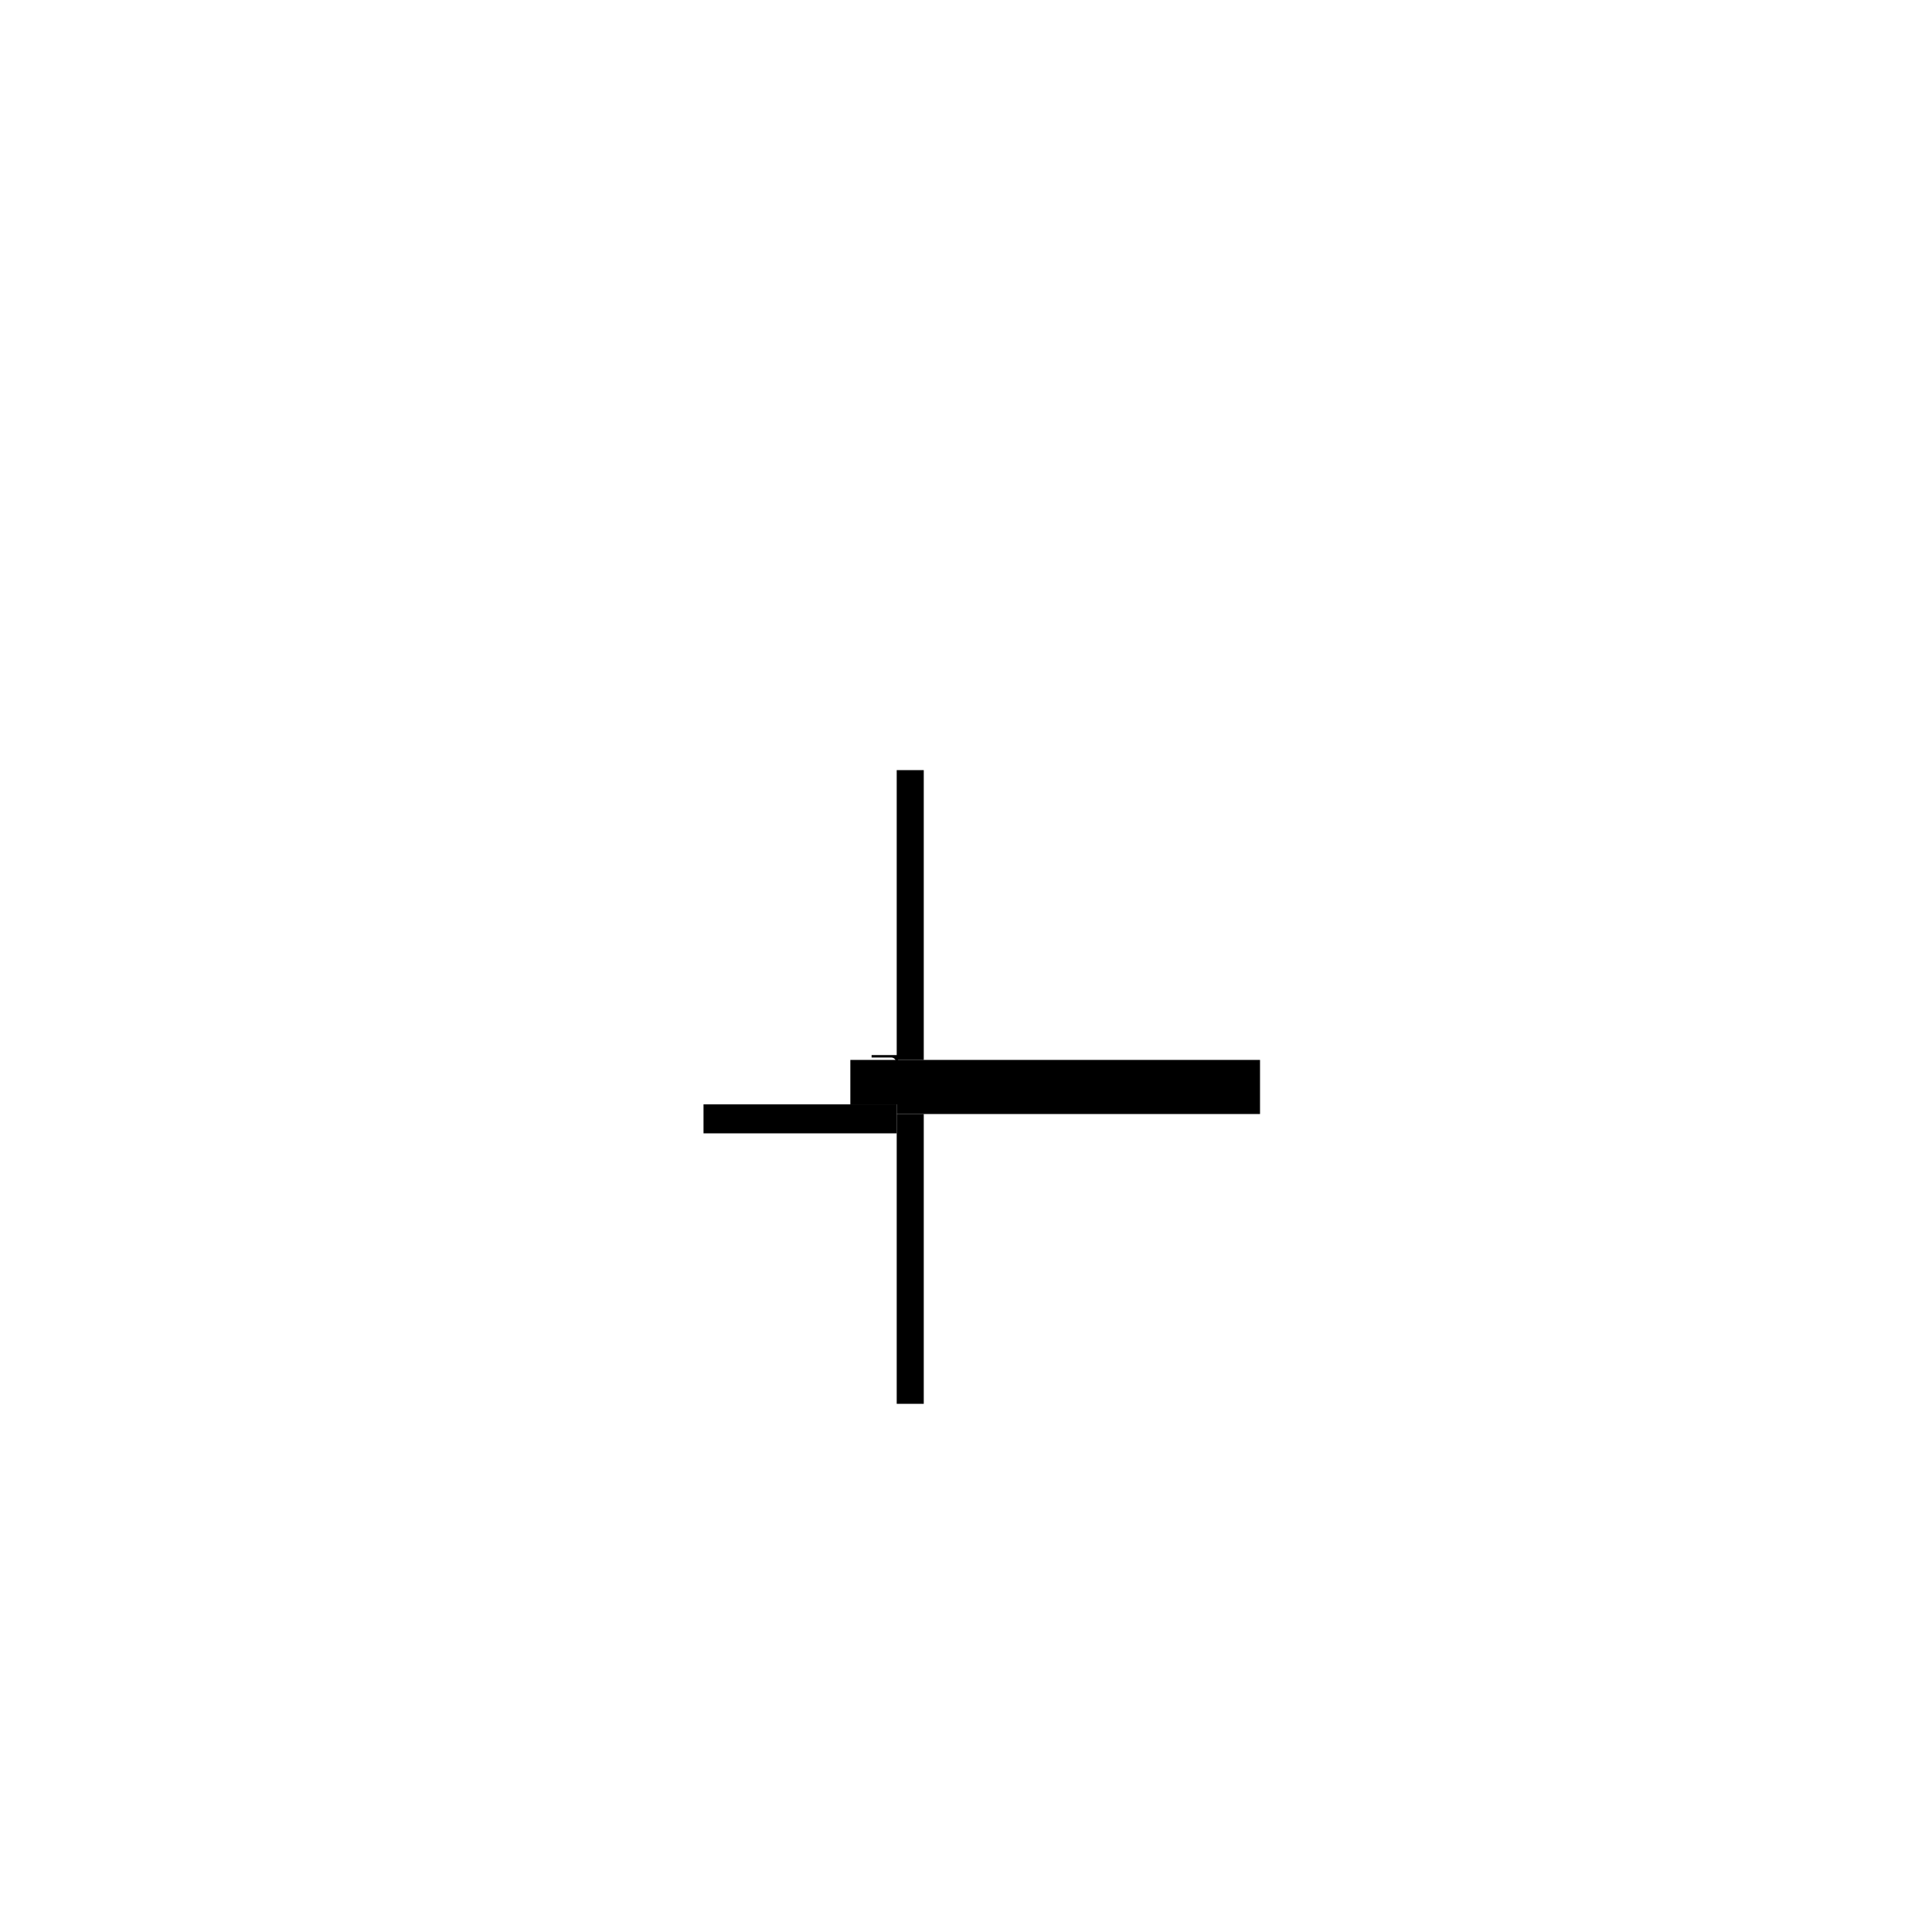
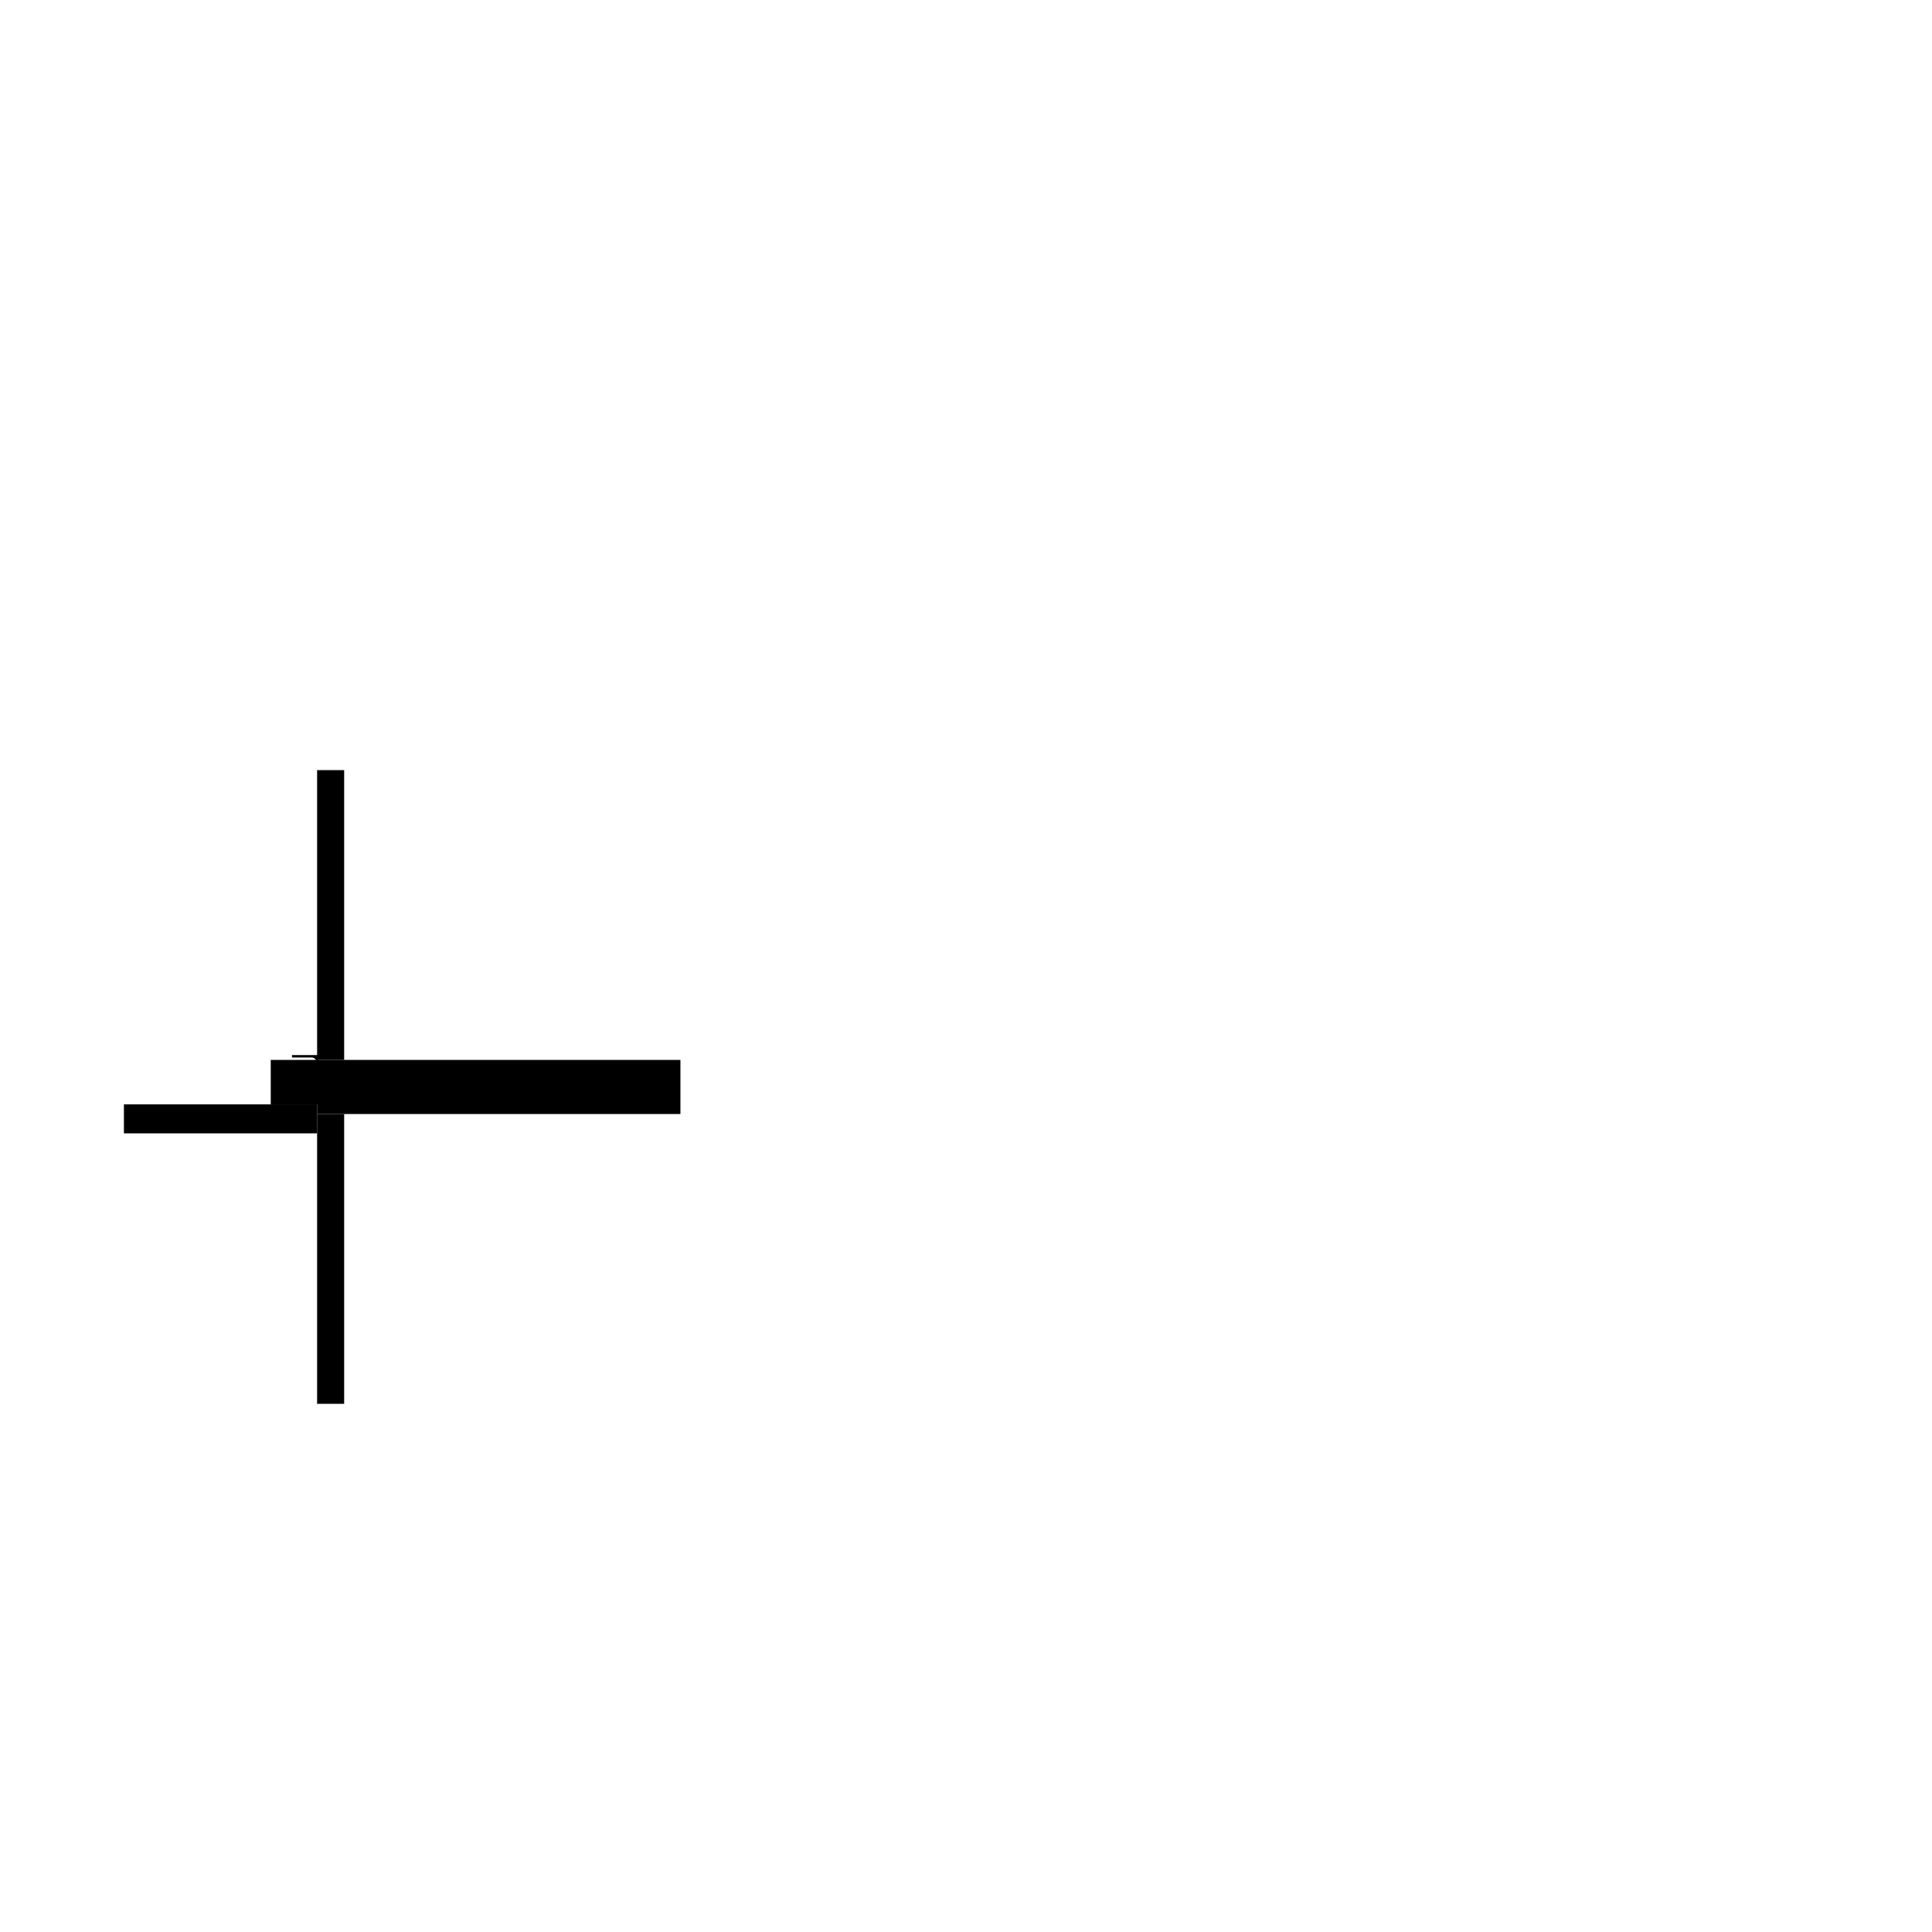
<svg xmlns="http://www.w3.org/2000/svg" xmlns:ns1="http://www.ifcopenshell.org/ns" width="1000mm" height="1000mm" viewBox="0 0 1000 1000">
  <defs>
    <marker id="arrowend" markerWidth="10" markerHeight="7" refX="10" refY="3.5" orient="auto">
      <polygon points="0 0, 10 3.5, 0 7" />
    </marker>
    <marker id="arrowstart" markerWidth="10" markerHeight="7" refX="0" refY="3.5" orient="auto">
      <polygon points="10 0, 0 3.5, 10 7" />
    </marker>
  </defs>
-   <g ns1:name="Elevation Vert. Constructiedetails" class="section" ns1:plane="[[1.000000,0.000000,0.000000,0.000000],[0.000000,1.000000,0.000000,0.000000],[0.000000,0.000000,1.000000,0.000000],[0.000000,0.000000,0.000000,1.000000]]" ns1:matrix3="[[100.000001,0.000000,10533.958650],[0.000000,100.000001,876.614574],[0.000000,0.000000,1.000000]]">
+   <g ns1:name="Elevation Vert. Constructiedetails" class="section" ns1:plane="[[1.000000,0.000000,0.000000,0.000000],[0.000000,1.000000,0.000000,0.000000],[0.000000,0.000000,1.000000,0.000000],[0.000000,0.000000,0.000000,1.000000]]" ns1:matrix3="[[100.000001,0.000000,10233.958645],[0.000000,100.000001,876.614574],[0.000000,0.000000,1.000000]]">
    <g id="product-2fa96c15-3547-4437-b865-1f5b8c498f81" class="IfcSlab material-naaldhoutvurenCLT projection" ns1:name="CLT150" ns1:guid="0lgMmLDKT4DxXb7rkCIO_1">
-       <path d="M464.137,571.615 L364.137,571.615" />
-       <path d="M364.137,586.615 L364.137,571.615" />
-       <path d="M464.137,586.615 L364.137,586.615" />
-       <path d="M464.137,571.615 L464.137,586.615" />
+       <path d="M164.137,571.615 L64.137,571.615" />
+       <path d="M64.137,586.615 L64.137,571.615" />
+       <path d="M164.137,586.615 L64.137,586.615" />
+       <path d="M164.137,571.615 L164.137,586.615" />
+     </g>
+     <g id="product-e9e967ed-6f32-4b6e-b6b4-16164bdf7a07" class="IfcSlab material-gewapendbeton projection" ns1:name="Breedplaat 280" ns1:guid="3fwMVjRp9BRhQq5XPBtte7">
+       <path d="M164.137,576.615 L352.185,576.615" />
+       <path d="M352.185,548.615 L352.185,576.615" />
+       <path d="M140.137,548.615 L163.424,548.615" />
+       <path d="M164.269,548.615 L352.185,548.615" />
+       <path d="M140.137,548.615 L140.137,571.615" />
+       <path d="M140.137,571.615 L164.137,571.615" />
+       <path d="M164.137,571.615 L164.137,576.615" />
    </g>
    <g id="product-1220c328-813b-4bc5-9ce6-0f4f88128308" class="IfcBeam material-HEA260 projection" ns1:name="HEA260" ns1:guid="0I8CCeWJjBnPpc3q_84eC8">
-       <path d="M451.137,571.115 L477.137,571.115" />
-       <path d="M477.137,571.115 L477.137,569.865" />
-       <path d="M477.137,569.865 L466.912,569.865" />
-       <path d="M465.993,569.682 L466.912,569.865" />
-       <path d="M465.215,569.162 L465.993,569.682" />
-       <path d="M464.694,568.383 L465.215,569.162" />
-       <path d="M464.512,567.465 L464.694,568.383" />
-       <path d="M464.512,567.465 L464.512,549.765" />
-       <path d="M464.694,548.846 L464.512,549.765" />
-       <path d="M465.215,548.068 L464.694,548.846" />
-       <path d="M465.993,547.547 L465.215,548.068" />
-       <path d="M466.912,547.365 L465.993,547.547" />
-       <path d="M466.912,547.365 L477.137,547.365" />
-       <path d="M477.137,547.365 L477.137,546.115" />
-       <path d="M477.137,546.115 L451.137,546.115" />
-       <path d="M451.137,546.115 L451.137,547.365" />
-       <path d="M451.137,547.365 L461.362,547.365" />
-       <path d="M462.28,547.547 L461.362,547.365" />
-       <path d="M463.059,548.068 L462.28,547.547" />
-       <path d="M463.579,548.846 L463.059,548.068" />
-       <path d="M463.762,549.765 L463.579,548.846" />
-       <path d="M463.762,549.765 L463.762,567.465" />
-       <path d="M463.579,568.383 L463.762,567.465" />
-       <path d="M463.059,569.162 L463.579,568.383" />
-       <path d="M462.28,569.682 L463.059,569.162" />
-       <path d="M461.362,569.865 L462.28,569.682" />
-       <path d="M461.362,569.865 L451.137,569.865" />
-       <path d="M451.137,569.865 L451.137,571.115" />
+       <path d="M151.137,571.115 L177.137,571.115" />
+       <path d="M177.137,571.115 L177.137,569.865" />
+       <path d="M177.137,569.865 L166.912,569.865" />
+       <path d="M165.993,569.682 L166.912,569.865" />
+       <path d="M165.215,569.162 L165.993,569.682" />
+       <path d="M164.694,568.383 L165.215,569.162" />
+       <path d="M164.512,567.465 L164.694,568.383" />
+       <path d="M164.512,567.465 L164.512,549.765" />
+       <path d="M164.694,548.846 L164.512,549.765" />
+       <path d="M165.215,548.068 L164.694,548.846" />
+       <path d="M165.993,547.547 L165.215,548.068" />
+       <path d="M166.912,547.365 L165.993,547.547" />
+       <path d="M166.912,547.365 L177.137,547.365" />
+       <path d="M177.137,547.365 L177.137,546.115" />
+       <path d="M177.137,546.115 L151.137,546.115" />
+       <path d="M151.137,546.115 L151.137,547.365" />
+       <path d="M151.137,547.365 L161.362,547.365" />
+       <path d="M162.28,547.547 L161.362,547.365" />
+       <path d="M163.059,548.068 L162.28,547.547" />
+       <path d="M163.579,548.846 L163.059,548.068" />
+       <path d="M163.762,549.765 L163.579,548.846" />
+       <path d="M163.762,549.765 L163.762,567.465" />
+       <path d="M163.579,568.383 L163.762,567.465" />
+       <path d="M163.059,569.162 L163.579,568.383" />
+       <path d="M162.28,569.682 L163.059,569.162" />
+       <path d="M161.362,569.865 L162.28,569.682" />
+       <path d="M161.362,569.865 L151.137,569.865" />
+       <path d="M151.137,569.865 L151.137,571.115" />
    </g>
    <g id="product-a4e9e5c9-9101-4e6d-9e47-1ee13832566d" class="IfcWall material-NEN471metselwerkbaksteen projection" ns1:name="MW140.001" ns1:guid="2awUN9aG5ERPv77k4uCbPj">
-       <path d="M478.137,548.615 L464.137,548.615" />
-       <path d="M478.137,398.615 L478.137,548.615" />
-       <path d="M478.137,398.615 L464.137,398.615" />
-       <path d="M464.137,548.581 L464.137,547.876" />
-       <path d="M464.137,547.547 L464.137,398.615" />
-     </g>
-     <g id="product-e9e967ed-6f32-4b6e-b6b4-16164bdf7a07" class="IfcSlab material-gewapendbeton projection" ns1:name="Breedplaat 280" ns1:guid="3fwMVjRp9BRhQq5XPBtte7">
-       <path d="M464.137,576.615 L652.185,576.615" />
-       <path d="M652.185,548.615 L652.185,576.615" />
-       <path d="M440.137,548.615 L463.424,548.615" />
-       <path d="M464.619,548.615 L652.185,548.615" />
-       <path d="M440.137,548.615 L440.137,571.615" />
-       <path d="M440.137,571.615 L464.137,571.615" />
-       <path d="M464.137,571.615 L464.137,576.615" />
+       <path d="M178.137,548.615 L164.137,548.615" />
+       <path d="M178.137,398.615 L178.137,548.615" />
+       <path d="M178.137,398.615 L164.137,398.615" />
+       <path d="M164.137,548.615 L164.137,548.581" />
+       <path d="M164.137,548.068 L164.137,547.876" />
+       <path d="M164.137,547.547 L164.137,398.615" />
    </g>
    <g id="product-a6ff7e3a-8735-44ea-9614-a3b5df5fc926" class="IfcWall material-NEN471metselwerkbaksteen projection" ns1:name="MW140" ns1:guid="2c$tuwXpL4wfOKexNVNyac">
-       <path d="M478.137,726.615 L464.137,726.615" />
-       <path d="M478.137,576.615 L478.137,726.615" />
-       <path d="M478.137,576.615 L464.137,576.615" />
-       <path d="M464.137,726.615 L464.137,576.615" />
+       <path d="M178.137,726.615 L164.137,726.615" />
+       <path d="M178.137,576.615 L178.137,726.615" />
+       <path d="M178.137,576.615 L164.137,576.615" />
+       <path d="M164.137,726.615 L164.137,576.615" />
    </g>
    <g ns1:guid="0I8CCeWJjBnPpc3q_84eC8" ns1:name="HEA260" class="IfcBeam material-HEA260 cut">
-       <path d="M477.136,570.797 L477.136,569.865 L474.538,569.865 L466.911,569.865 L466.513,569.82 L466.377,569.804 L465.999,569.672 L465.87,569.627 L465.755,569.554 L465.415,569.341 L465.131,569.058 L465.035,568.961 L464.963,568.845 L464.749,568.506 L464.617,568.128 L464.571,567.999 L464.527,567.6 L464.512,567.465 L464.512,562.967 L464.512,549.765 L464.556,549.366 L464.571,549.231 L464.704,548.852 L464.749,548.723 L464.822,548.608 L465.035,548.268 L465.318,547.985 L465.415,547.888 L465.531,547.816 L465.87,547.602 L466.248,547.47 L466.377,547.425 L466.776,547.38 L466.911,547.365 L469.51,547.365 L477.136,547.365 L477.136,547.047 L477.136,546.115 L470.529,546.115 L451.137,546.115 L451.137,546.432 L451.137,547.365 L453.735,547.365 L461.362,547.365 L461.76,547.41 L461.896,547.425 L462.274,547.557 L462.403,547.602 L462.518,547.675 L462.858,547.888 L463.142,548.172 L463.238,548.268 L463.31,548.384 L463.524,548.723 L463.656,549.102 L463.702,549.231 L463.746,549.629 L463.761,549.765 L463.761,554.263 L463.761,567.465 L463.717,567.863 L463.702,567.999 L463.569,568.377 L463.524,568.506 L463.451,568.622 L463.238,568.961 L462.955,569.244 L462.858,569.341 L462.743,569.414 L462.403,569.627 L462.025,569.759 L461.896,569.804 L461.498,569.849 L461.362,569.865 L458.763,569.865 L451.137,569.865 L451.137,570.182 L451.137,571.115 L457.744,571.115 L477.136,571.115 Z" />
+       <path d="M177.136,570.797 L177.136,569.865 L174.538,569.865 L166.911,569.865 L166.513,569.82 L166.377,569.804 L165.999,569.672 L165.87,569.627 L165.531,569.414 L165.415,569.341 L165.131,569.058 L165.035,568.961 L164.822,568.622 L164.749,568.506 L164.617,568.128 L164.571,567.999 L164.527,567.6 L164.512,567.465 L164.512,562.967 L164.512,549.765 L164.556,549.366 L164.571,549.231 L164.704,548.852 L164.749,548.723 L164.963,548.384 L165.035,548.268 L165.318,547.985 L165.415,547.888 L165.755,547.675 L165.87,547.602 L166.248,547.47 L166.377,547.425 L166.776,547.38 L166.911,547.365 L169.51,547.365 L177.136,547.365 L177.136,547.047 L177.136,546.115 L170.529,546.115 L151.137,546.115 L151.137,546.432 L151.137,547.365 L153.735,547.365 L161.362,547.365 L161.76,547.41 L161.896,547.425 L162.274,547.557 L162.403,547.602 L162.743,547.816 L162.858,547.888 L163.142,548.172 L163.238,548.268 L163.451,548.608 L163.524,548.723 L163.656,549.102 L163.702,549.231 L163.746,549.629 L163.761,549.765 L163.761,554.263 L163.761,567.465 L163.717,567.863 L163.702,567.999 L163.569,568.377 L163.524,568.506 L163.31,568.845 L163.238,568.961 L162.955,569.244 L162.858,569.341 L162.518,569.554 L162.403,569.627 L162.025,569.759 L161.896,569.804 L161.498,569.849 L161.362,569.865 L158.763,569.865 L151.137,569.865 L151.137,570.182 L151.137,571.115 L157.744,571.115 L177.136,571.115 Z" />
    </g>
-     <g class="IfcWall material-NEN471metselwerkbaksteen 2c$tuwXpL4wfOKexNVNyac cut 2awUN9aG5ERPv77k4uCbPj">
-       <path d="M467.989,398.615 L464.137,398.615 L464.137,439.893 L464.137,548.615 L467.989,548.615 L478.136,548.615 L478.136,507.336 L478.136,398.615 Z" />
+     <g class="material-naaldhoutvurenCLT 0lgMmLDKT4DxXb7rkCIO_1 IfcSlab cut">
+       <path d="M136.617,571.615 L64.137,571.615 L64.137,575.742 L64.137,586.615 L136.617,586.615 L164.137,586.615 L164.137,582.487 L164.137,571.615 Z" />
    </g>
-     <g class="IfcWall material-NEN471metselwerkbaksteen 2c$tuwXpL4wfOKexNVNyac cut 2awUN9aG5ERPv77k4uCbPj">
-       <path d="M467.989,576.615 L464.137,576.615 L464.137,617.893 L464.137,726.615 L467.989,726.615 L478.136,726.615 L478.136,685.336 L478.136,576.615 Z" />
+     <g class="IfcSlab 3fwMVjRp9BRhQq5XPBtte7 material-gewapendbeton cut">
+       <path d="M352.185,564.025 L352.185,548.615 L256.844,548.615 L140.137,548.615 L140.137,561.273 L140.137,571.615 L153.346,571.615 L164.137,571.615 L164.137,574.367 L164.137,576.615 L267.635,576.615 L352.185,576.615 Z" />
    </g>
-     <g class="0lgMmLDKT4DxXb7rkCIO_1 material-naaldhoutvurenCLT cut IfcSlab">
-       <path d="M436.617,571.615 L364.137,571.615 L364.137,575.742 L364.137,586.615 L436.617,586.615 L464.137,586.615 L464.137,582.487 L464.137,571.615 Z" />
+     <g class="2awUN9aG5ERPv77k4uCbPj cut 2c$tuwXpL4wfOKexNVNyac material-NEN471metselwerkbaksteen IfcWall">
+       <path d="M167.989,398.615 L164.137,398.615 L164.137,439.893 L164.137,548.615 L167.989,548.615 L178.136,548.615 L178.136,507.336 L178.136,398.615 Z" />
    </g>
-     <g class="material-gewapendbeton cut 3fwMVjRp9BRhQq5XPBtte7 IfcSlab">
-       <path d="M652.185,556.32 L652.185,548.615 L498.49,548.615 L440.137,548.615 L440.137,554.944 L440.137,571.615 L446.742,571.615 L464.137,571.615 L464.137,572.991 L464.137,576.615 L515.886,576.615 L652.185,576.615 Z" />
+     <g class="2awUN9aG5ERPv77k4uCbPj cut 2c$tuwXpL4wfOKexNVNyac material-NEN471metselwerkbaksteen IfcWall">
+       <path d="M167.989,576.615 L164.137,576.615 L164.137,617.893 L164.137,726.615 L167.989,726.615 L178.136,726.615 L178.136,685.336 L178.136,576.615 Z" />
    </g>
  </g>
</svg>
